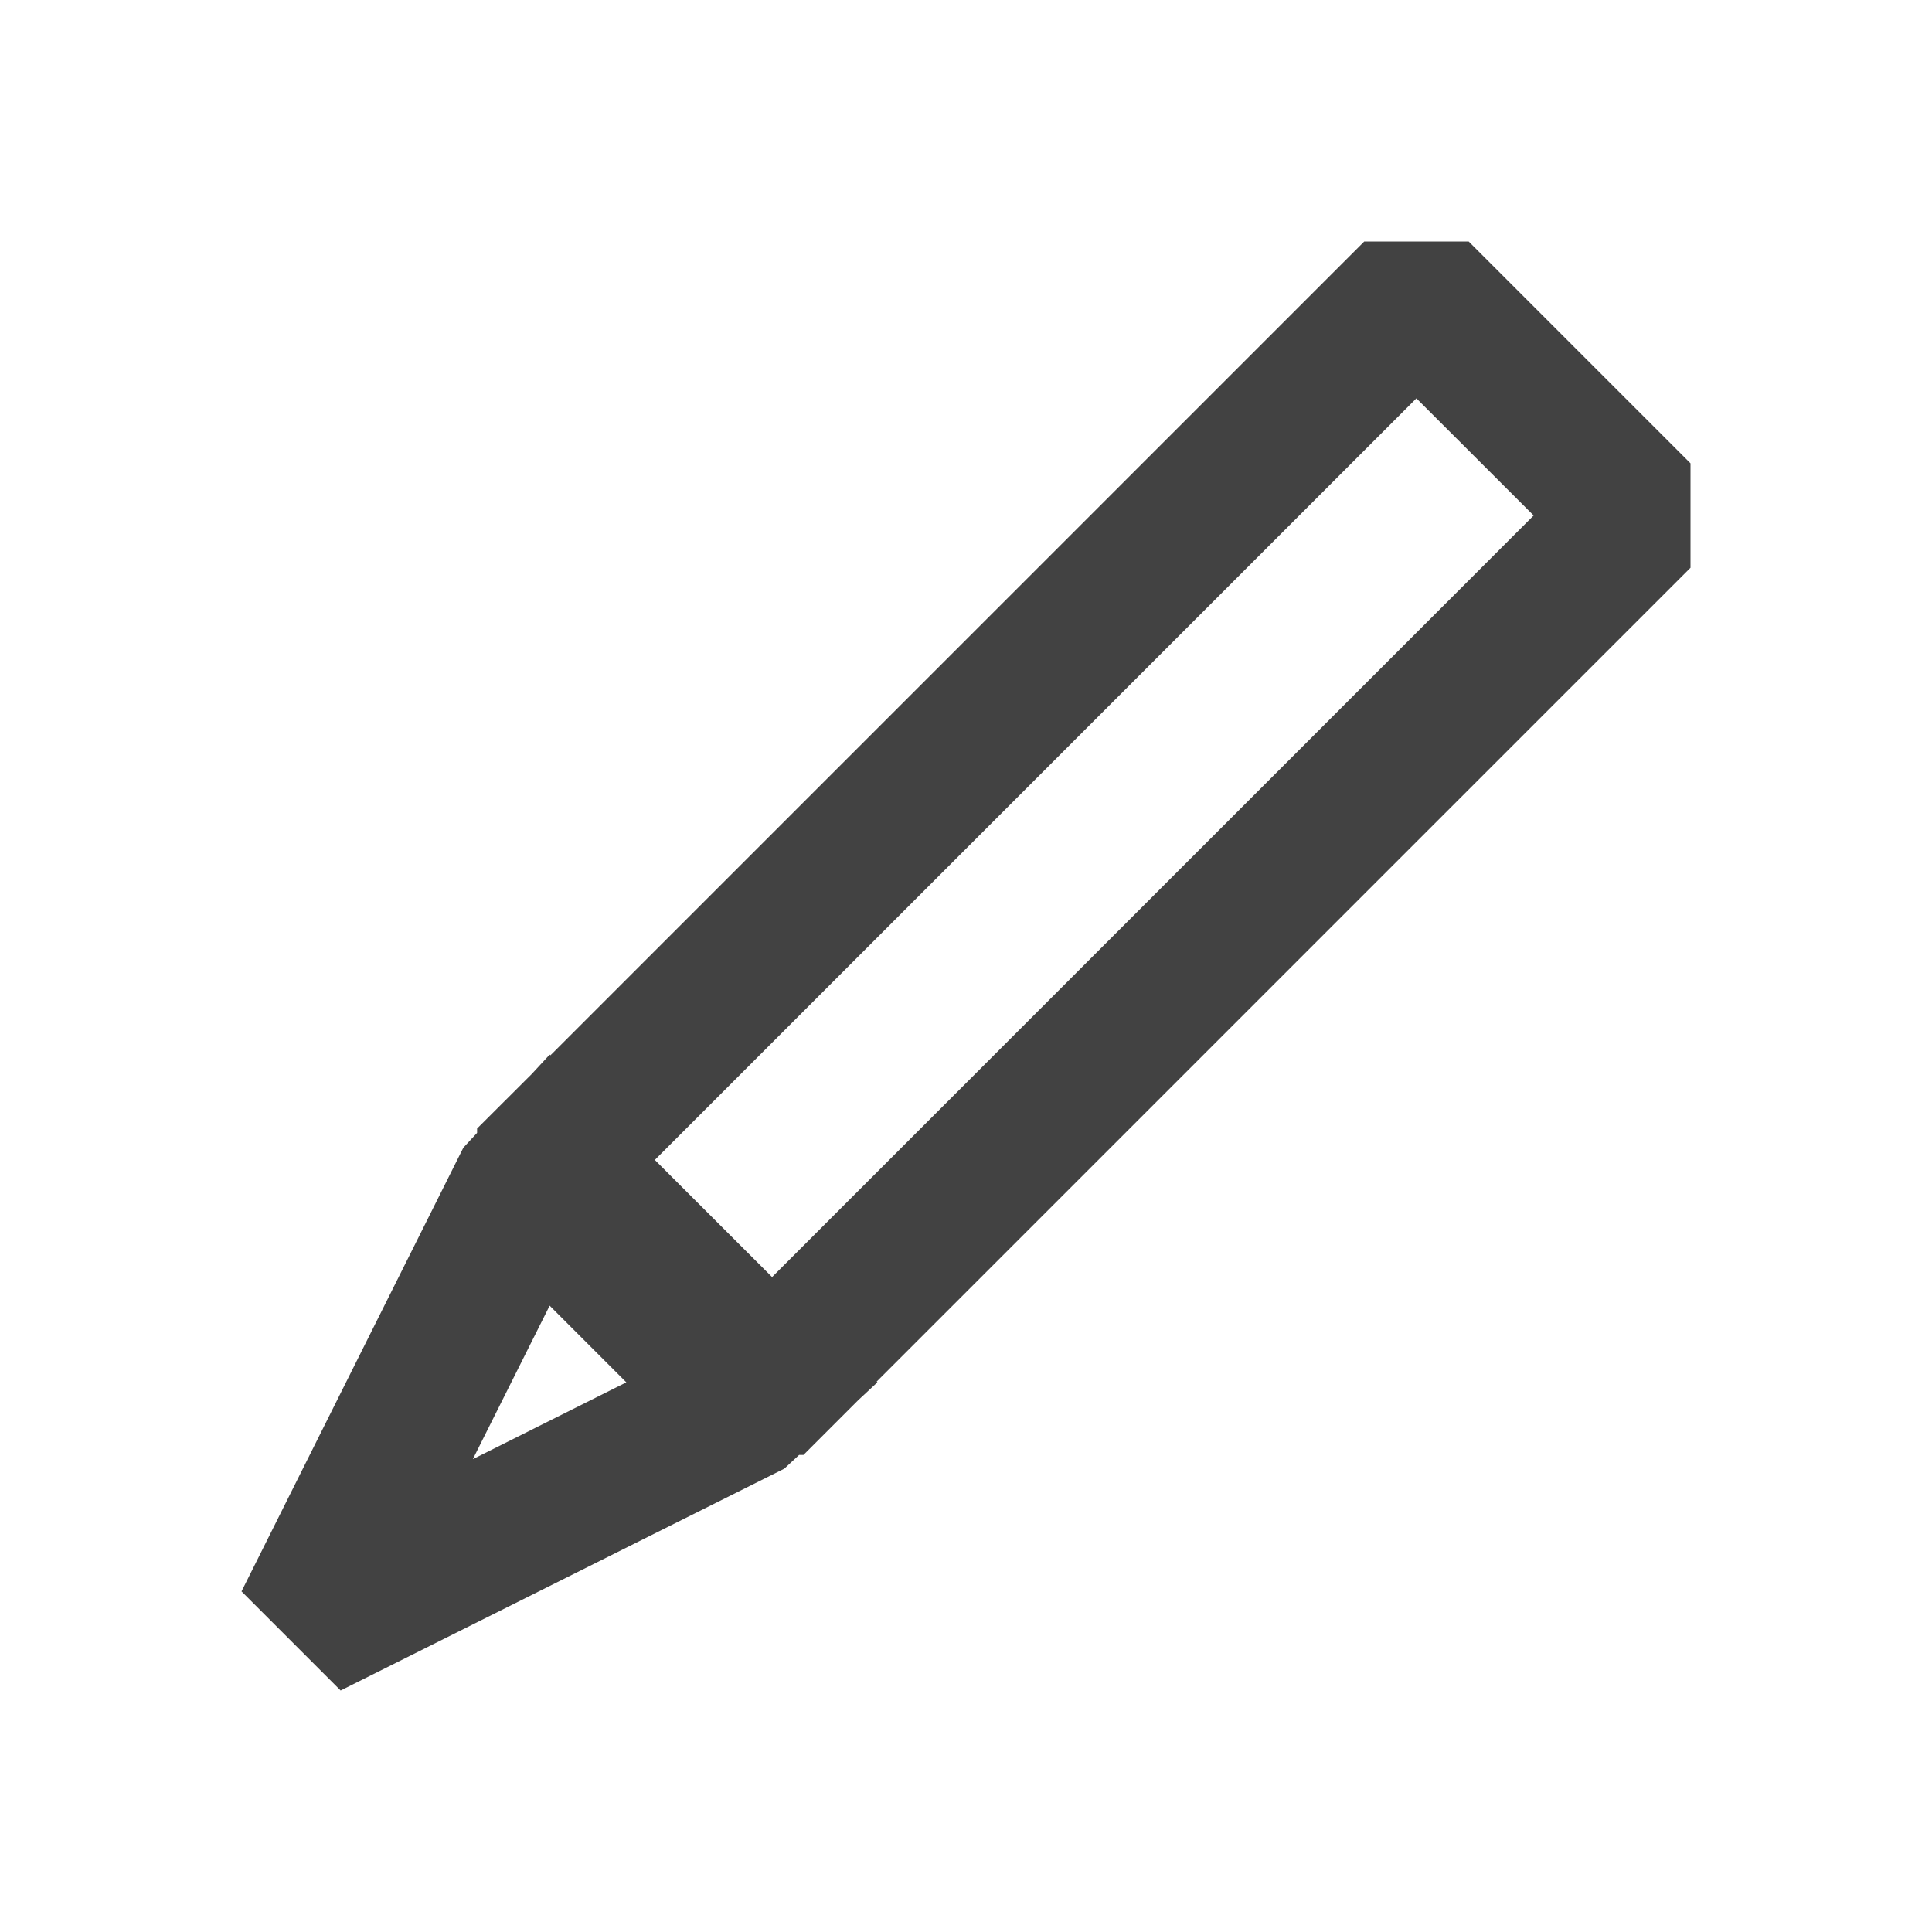
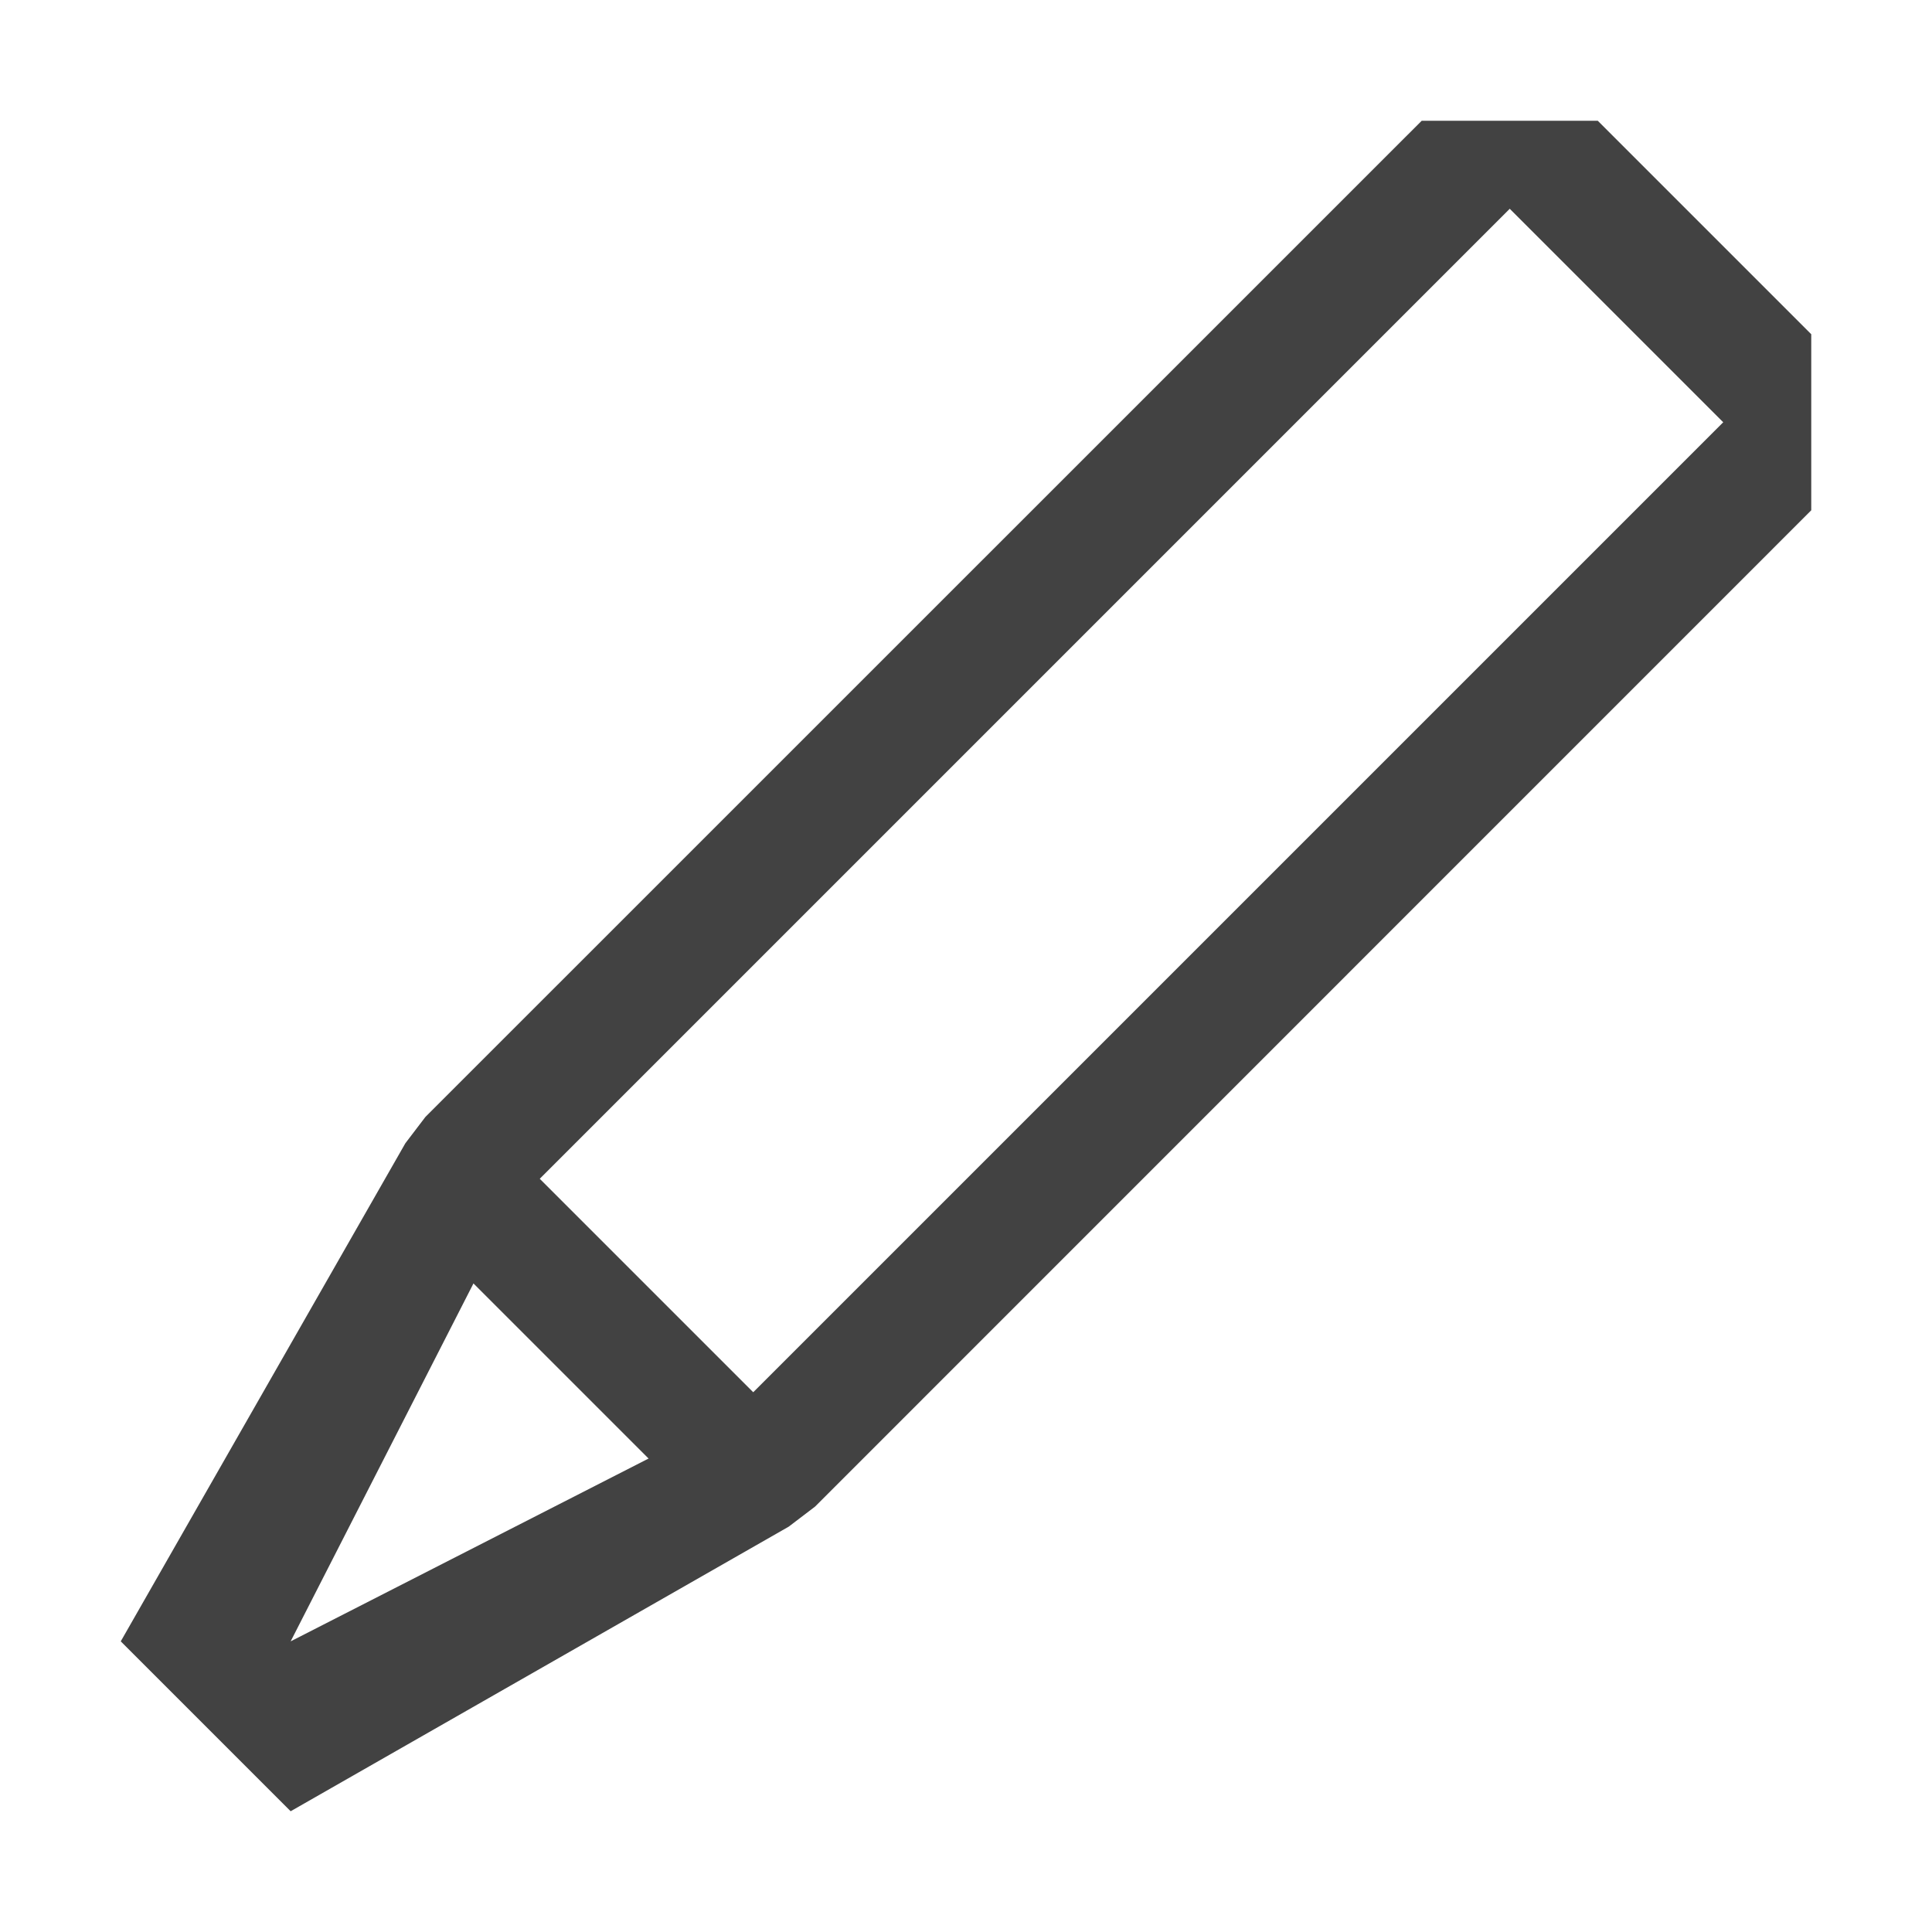
<svg xmlns="http://www.w3.org/2000/svg" width="16" height="16" viewBox="0 0 16 16" fill="none">
-   <path fill-rule="evenodd" clip-rule="evenodd" d="M5.423 9.606L11.73 3.299L12.701 4.269L6.394 10.576L5.423 9.606ZM4.558 8.74L11.298 2H12.163L14 3.837V4.702L7.26 11.442L7.266 11.448L7.106 11.597L6.654 12.049H6.618L6.495 12.163L2.821 14L2 13.179L3.837 9.505L3.951 9.382V9.346L4.404 8.894L4.552 8.734L4.558 8.74ZM4.552 10.813L3.916 12.084L5.187 11.448L4.552 10.813Z" fill="#424242" />
+   <path fill-rule="evenodd" clip-rule="evenodd" d="M2.407 15L1 13.593L3.357 9.468L3.523 9.25L11.774 1L13.232 1L15 2.768V4.226L6.75 12.477L6.532 12.643L2.407 15ZM2.407 13.593L6.021 11.747L14.271 3.497L12.503 1.729L4.253 9.979L2.407 13.593Z" fill="#424242" />
+   <path fill-rule="evenodd" clip-rule="evenodd" d="M5.646 12.354L3.646 10.354L4.354 9.646L6.354 11.646L5.646 12.354Z" fill="#424242" />
</svg>
